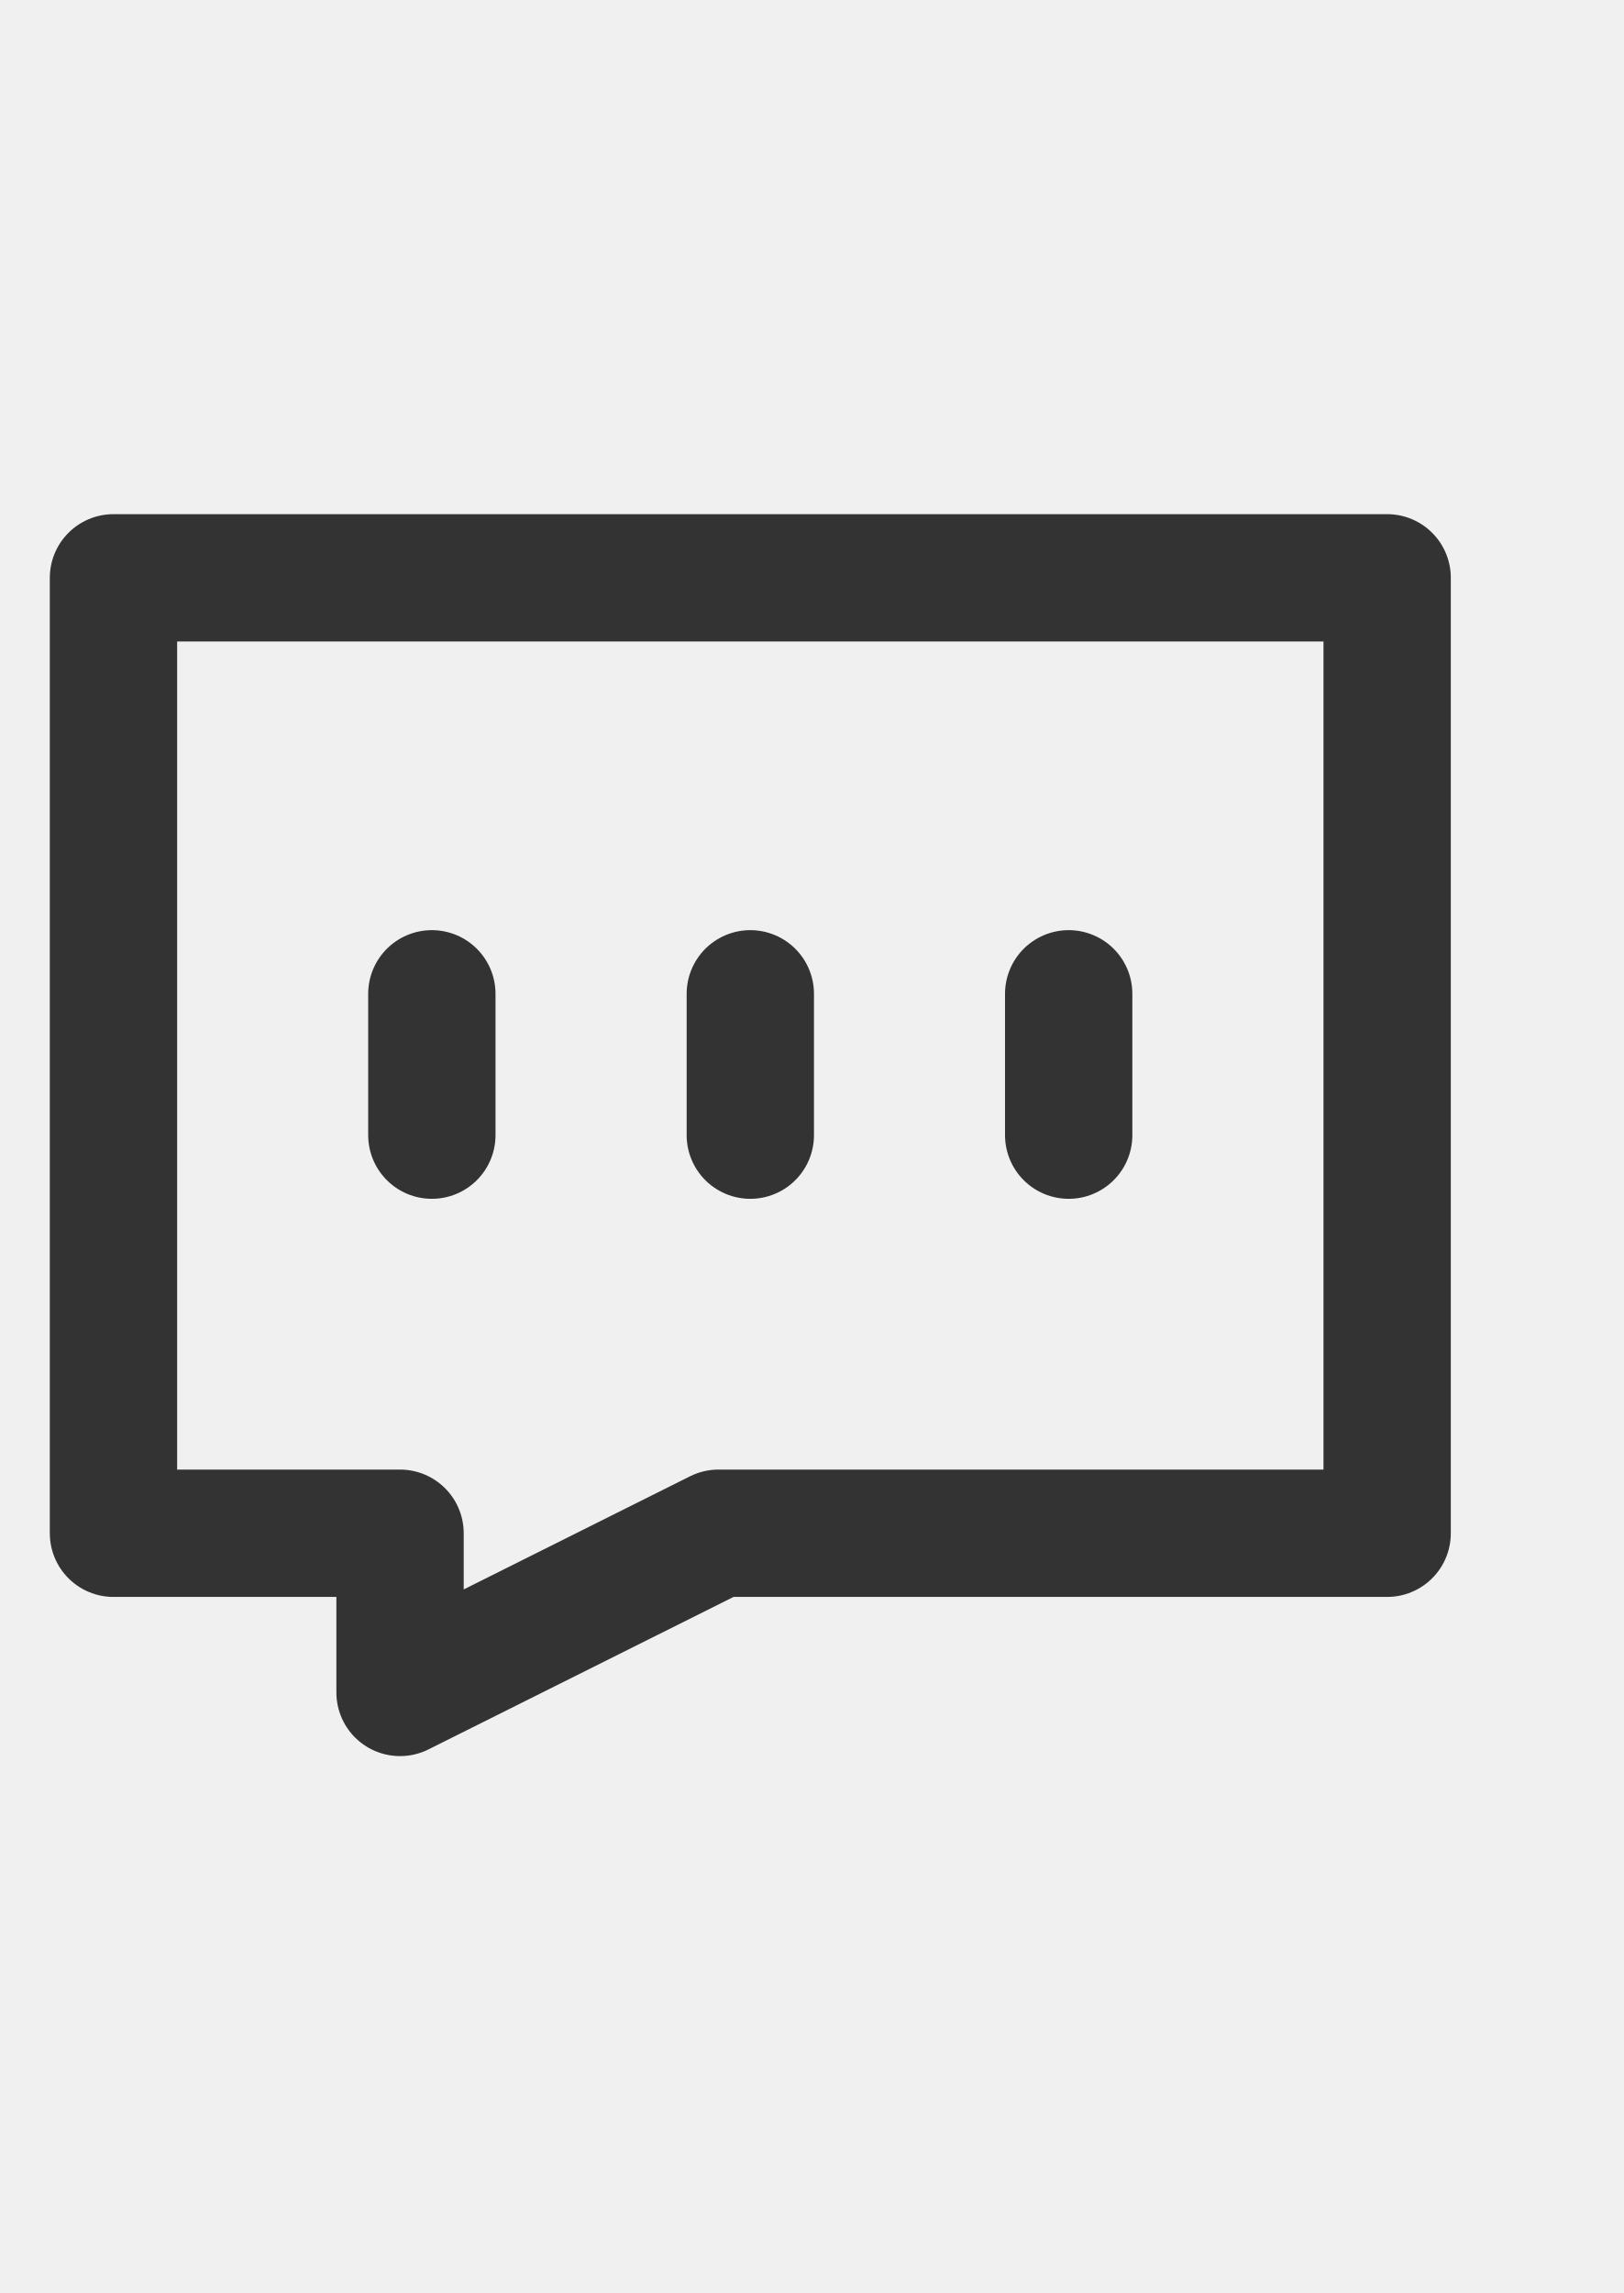
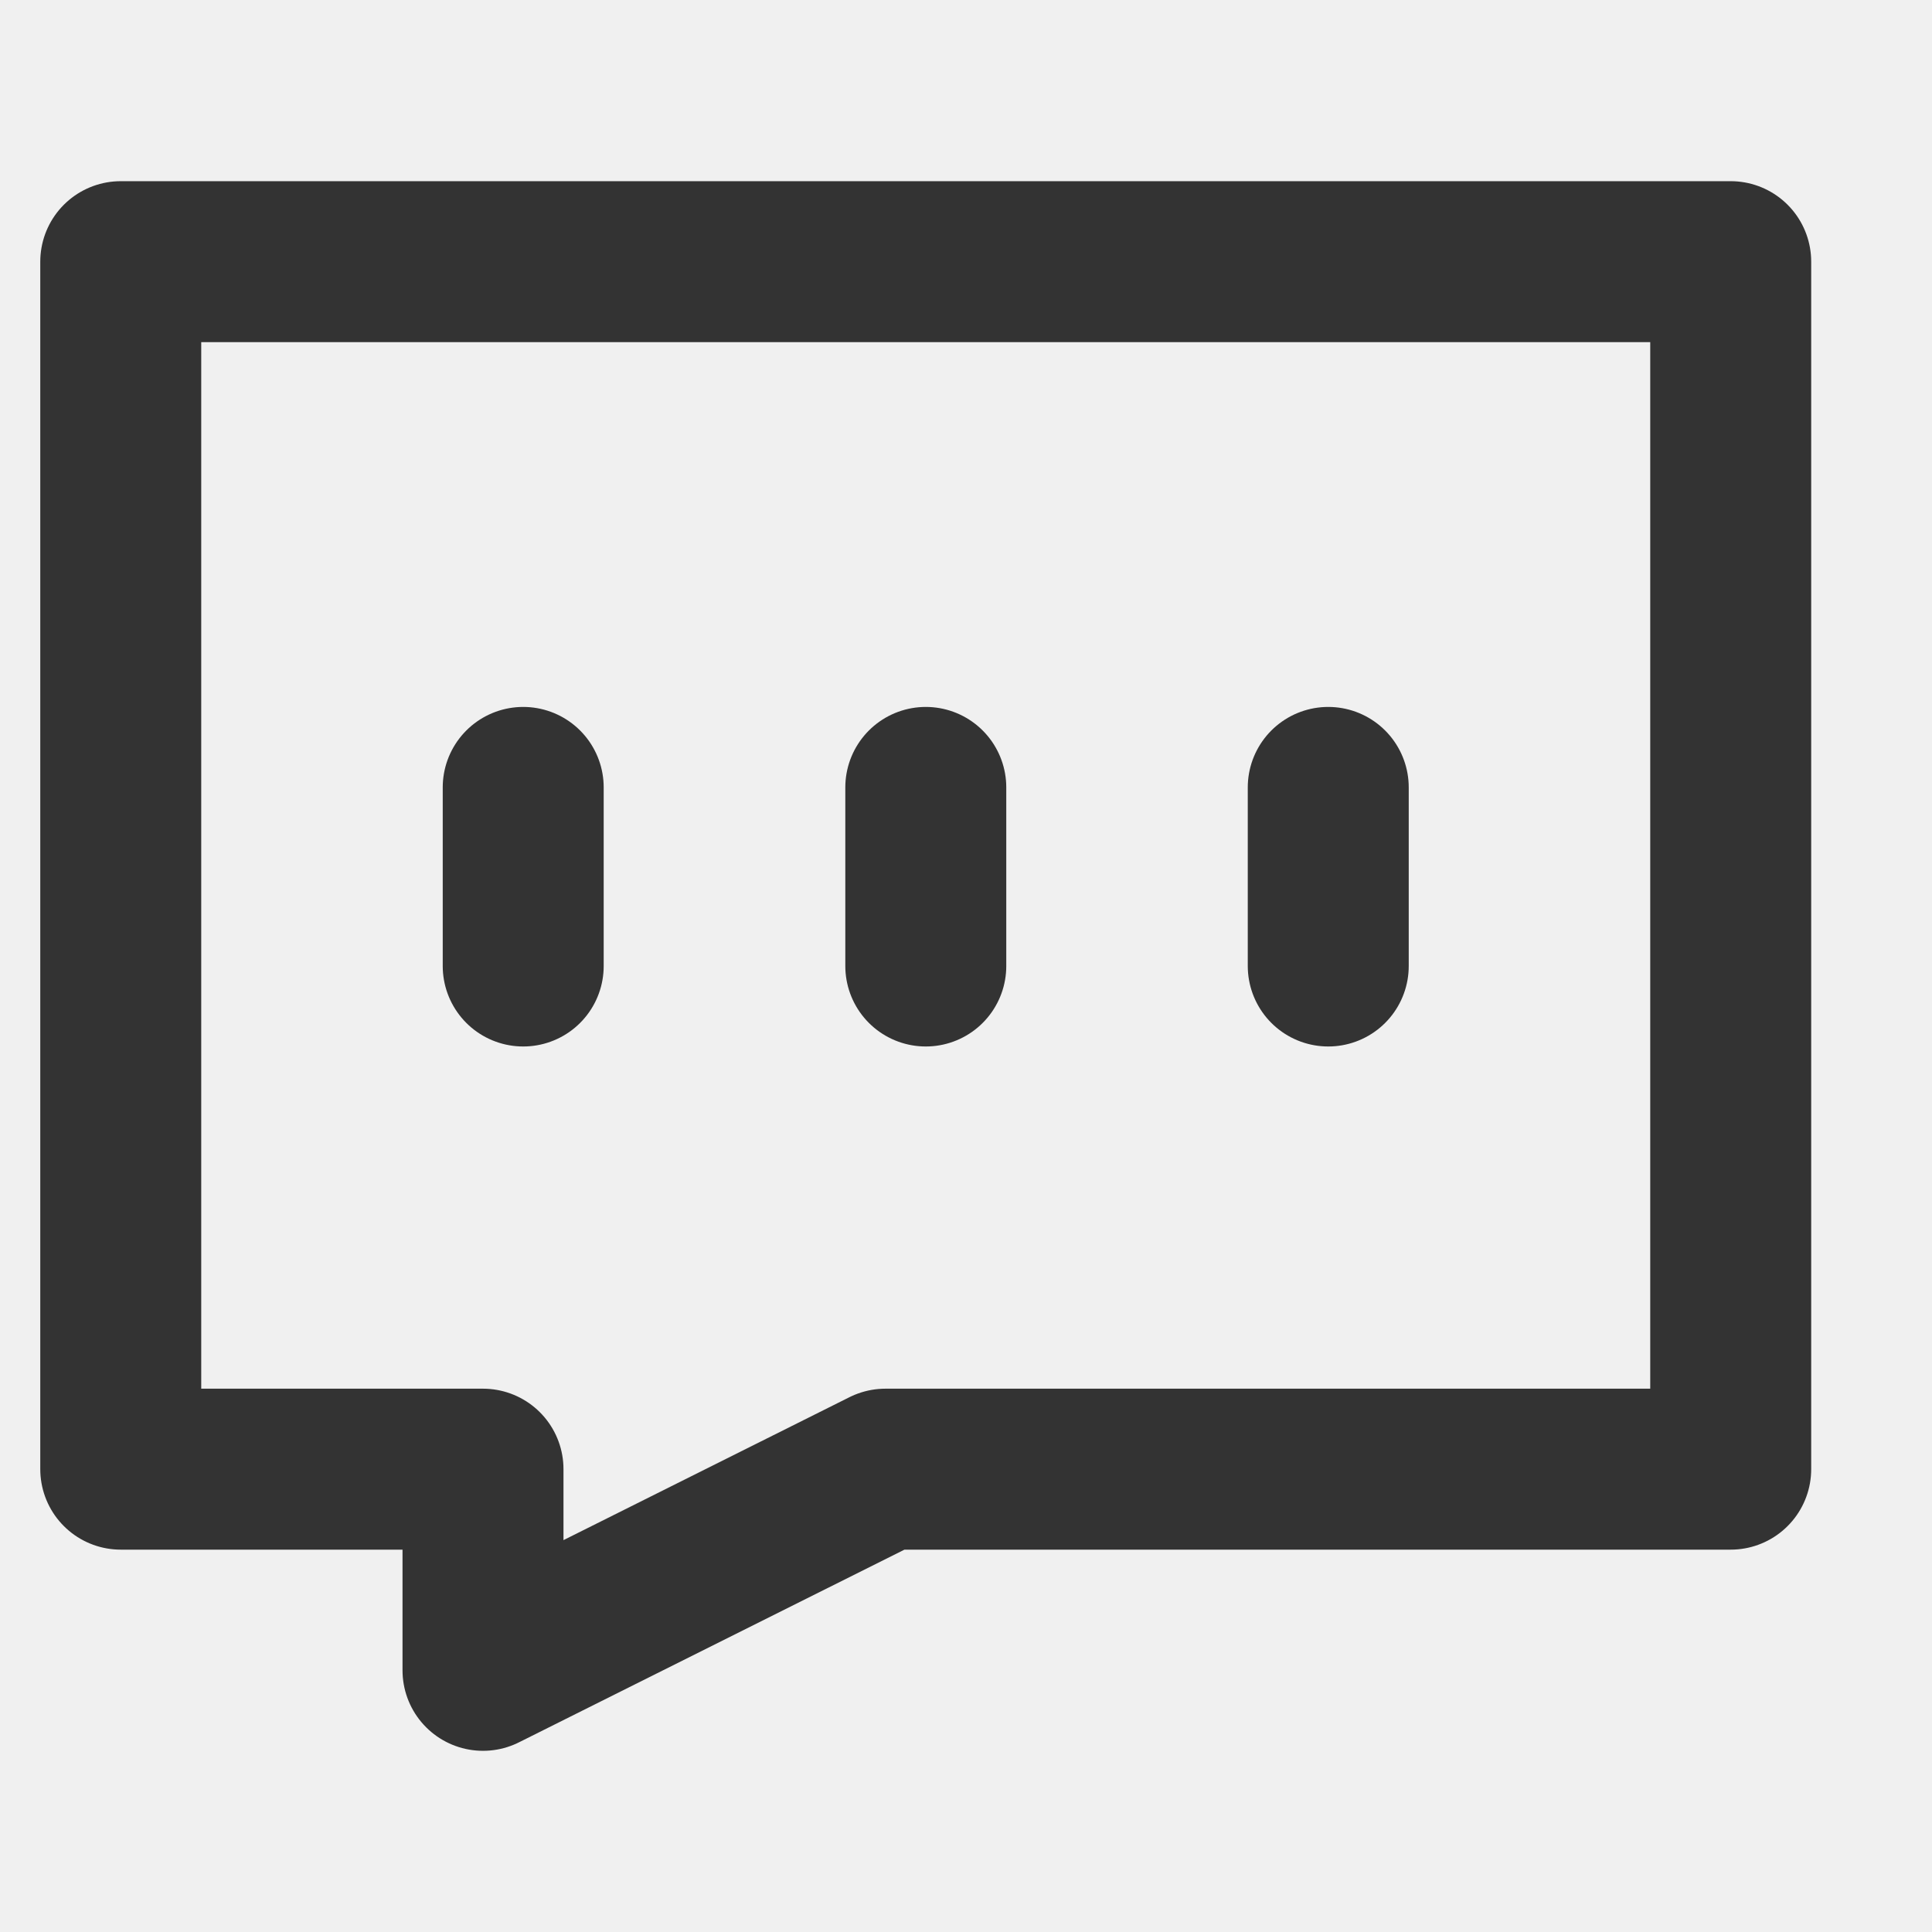
- <svg xmlns="http://www.w3.org/2000/svg" width="17" height="24" viewBox="0 0 17 24" fill="none">
-   <g clip-path="url(#clip0_2399_24437)">
-     <path d="M14.522 6.048H1.188V16.048H4.188V17.714L7.522 16.048H14.522V6.048Z" stroke="#333333" stroke-width="1.333" stroke-linecap="round" stroke-linejoin="round" />
-     <path d="M4.521 10.402V11.881" stroke="#333333" stroke-width="1.333" stroke-linecap="round" stroke-linejoin="round" />
-     <path d="M7.855 10.402V11.881" stroke="#333333" stroke-width="1.333" stroke-linecap="round" stroke-linejoin="round" />
-     <path d="M11.188 10.402V11.881" stroke="#333333" stroke-width="1.333" stroke-linecap="round" stroke-linejoin="round" />
+ <svg xmlns="http://www.w3.org/2000/svg" width="16" height="16" viewBox="0 0 16 16" fill="none">
+   <g clip-path="url(#clip0_3760_5761)">
+     <path d="M14.333 2.167H1V12.167H4V13.833L7.333 12.167H14.333V2.167Z" stroke="#333333" stroke-width="1.333" stroke-linecap="round" stroke-linejoin="round" />
+     <path d="M4.333 6.521V8" stroke="#333333" stroke-width="1.333" stroke-linecap="round" stroke-linejoin="round" />
+     <path d="M7.667 6.521V8" stroke="#333333" stroke-width="1.333" stroke-linecap="round" stroke-linejoin="round" />
+     <path d="M11 6.521V8" stroke="#333333" stroke-width="1.333" stroke-linecap="round" stroke-linejoin="round" />
  </g>
  <defs>
-     <clipPath id="clip0_2399_24437">
-       <rect width="16" height="23.667" fill="white" transform="translate(0.188477 0.0476074)" />
+     <clipPath id="clip0_3760_5761">
+       <rect width="16" height="16" fill="white" />
    </clipPath>
  </defs>
</svg>
